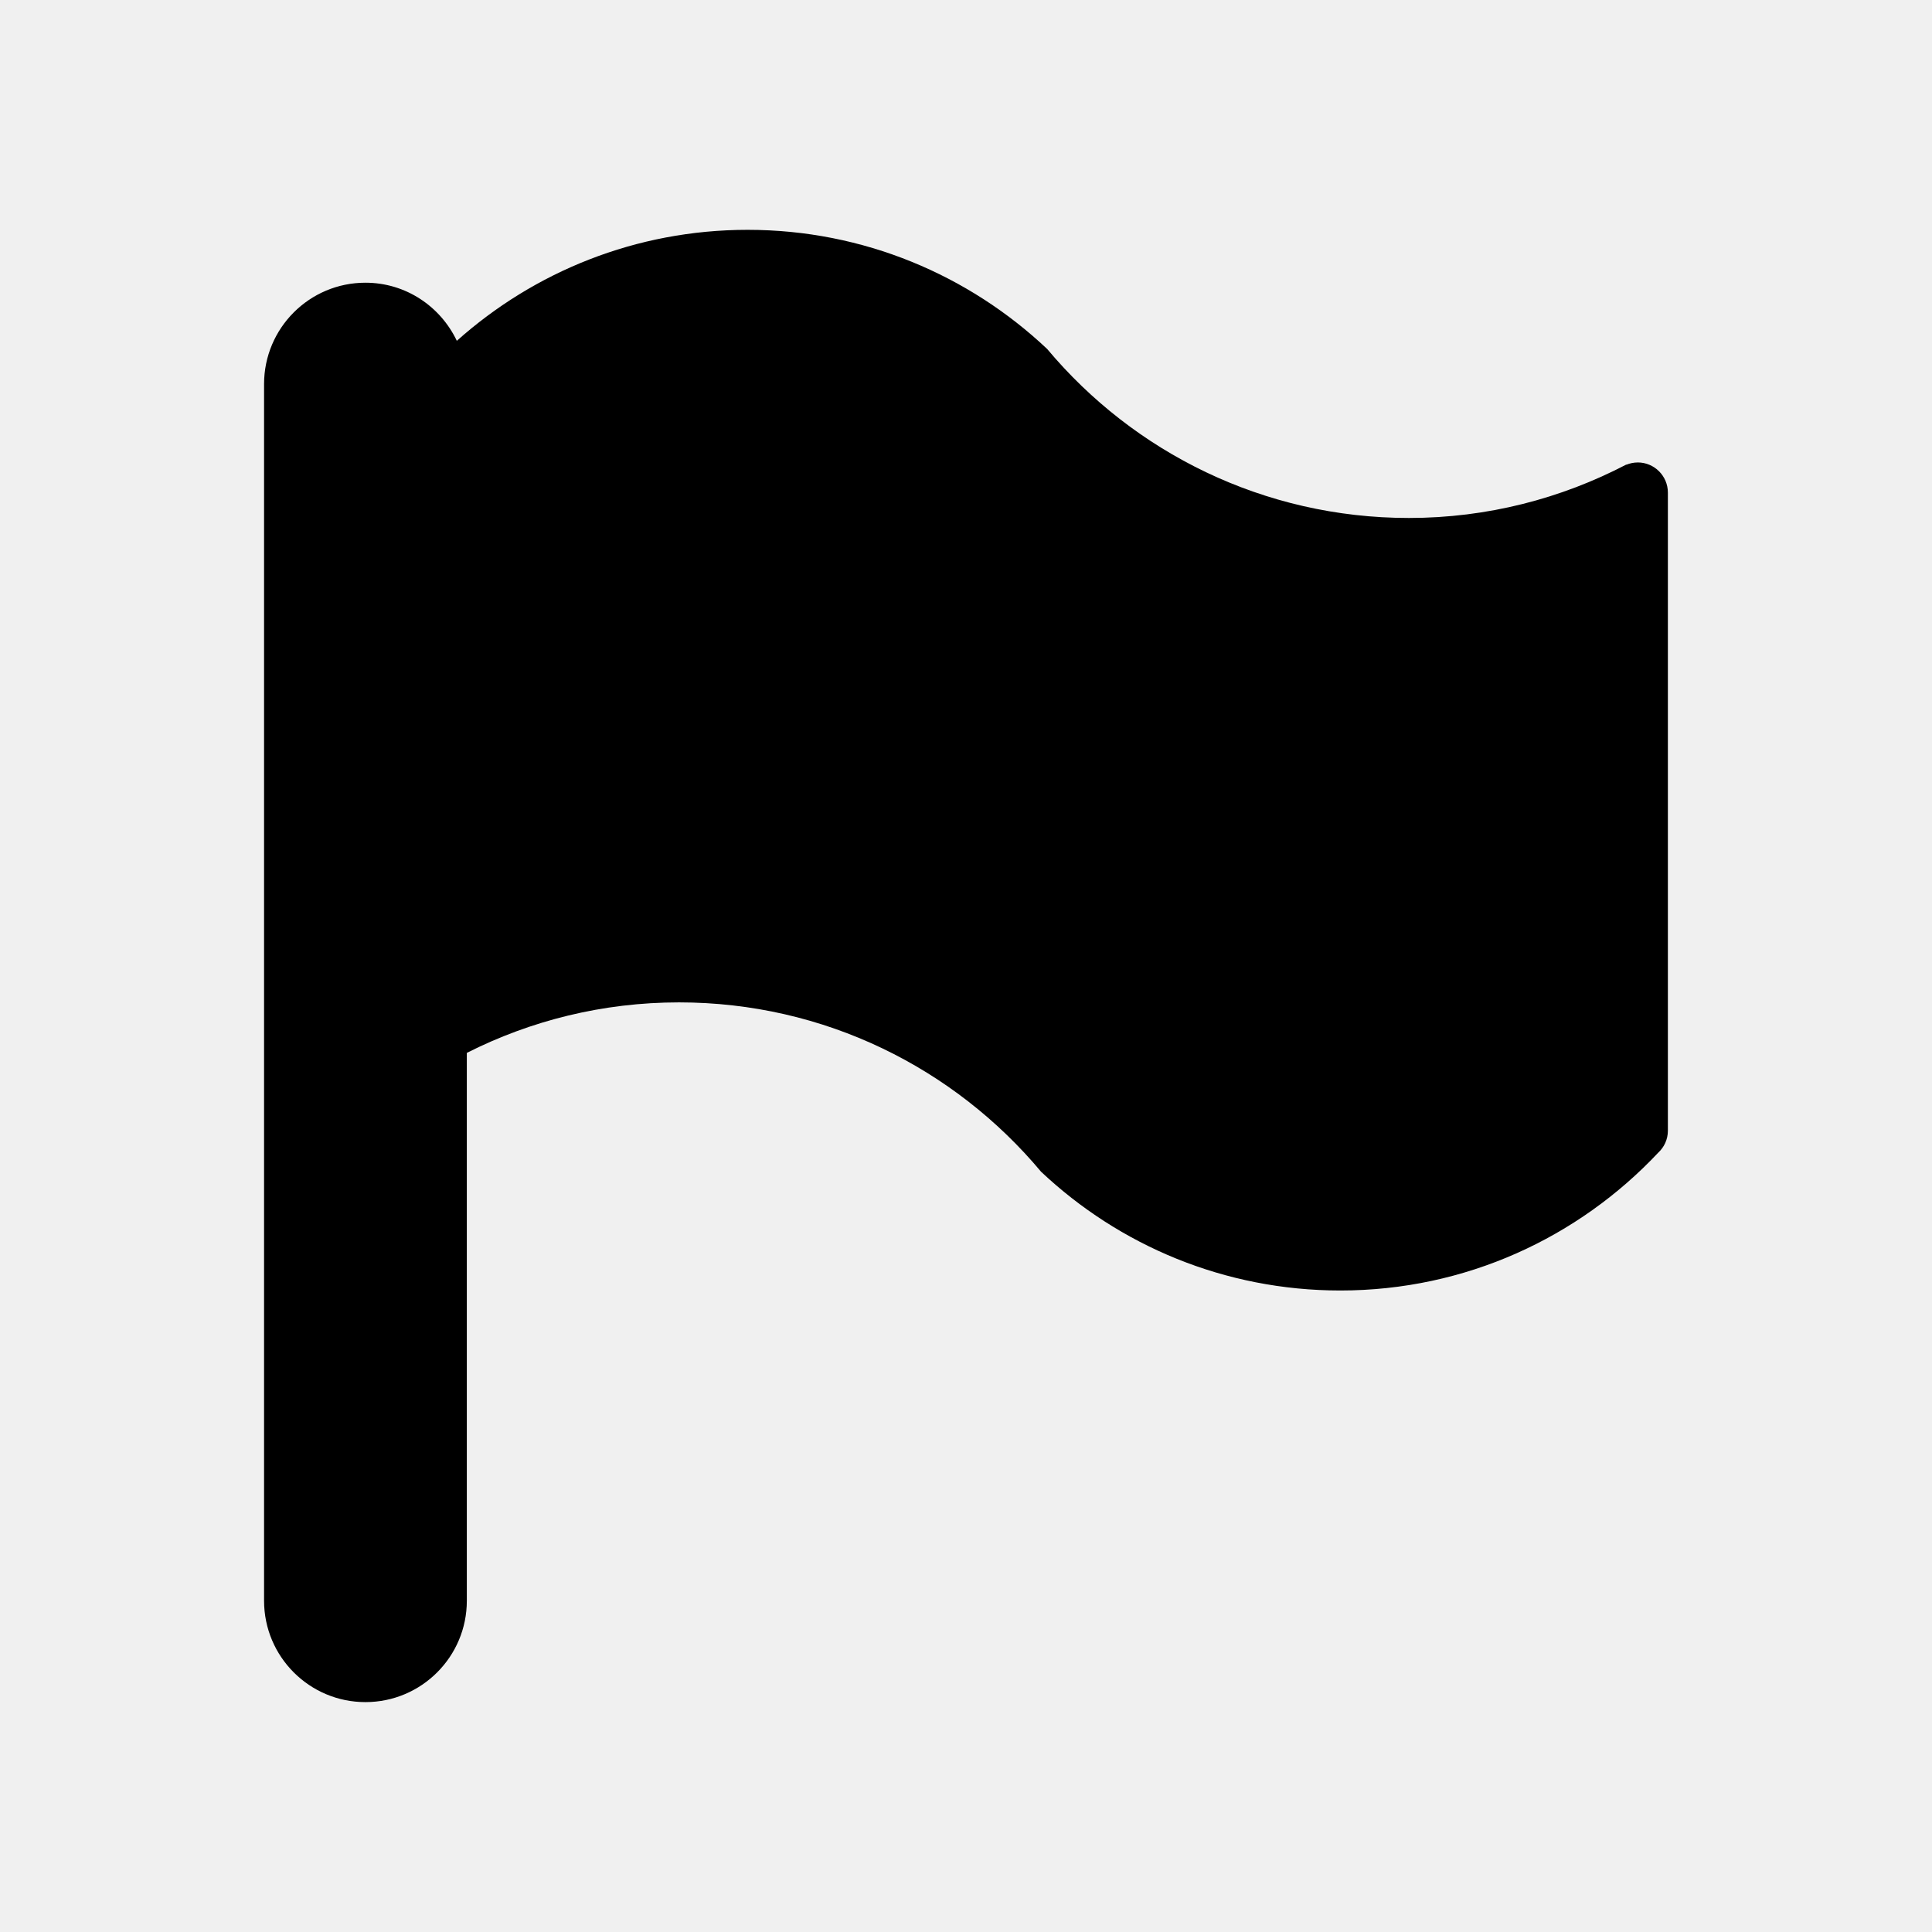
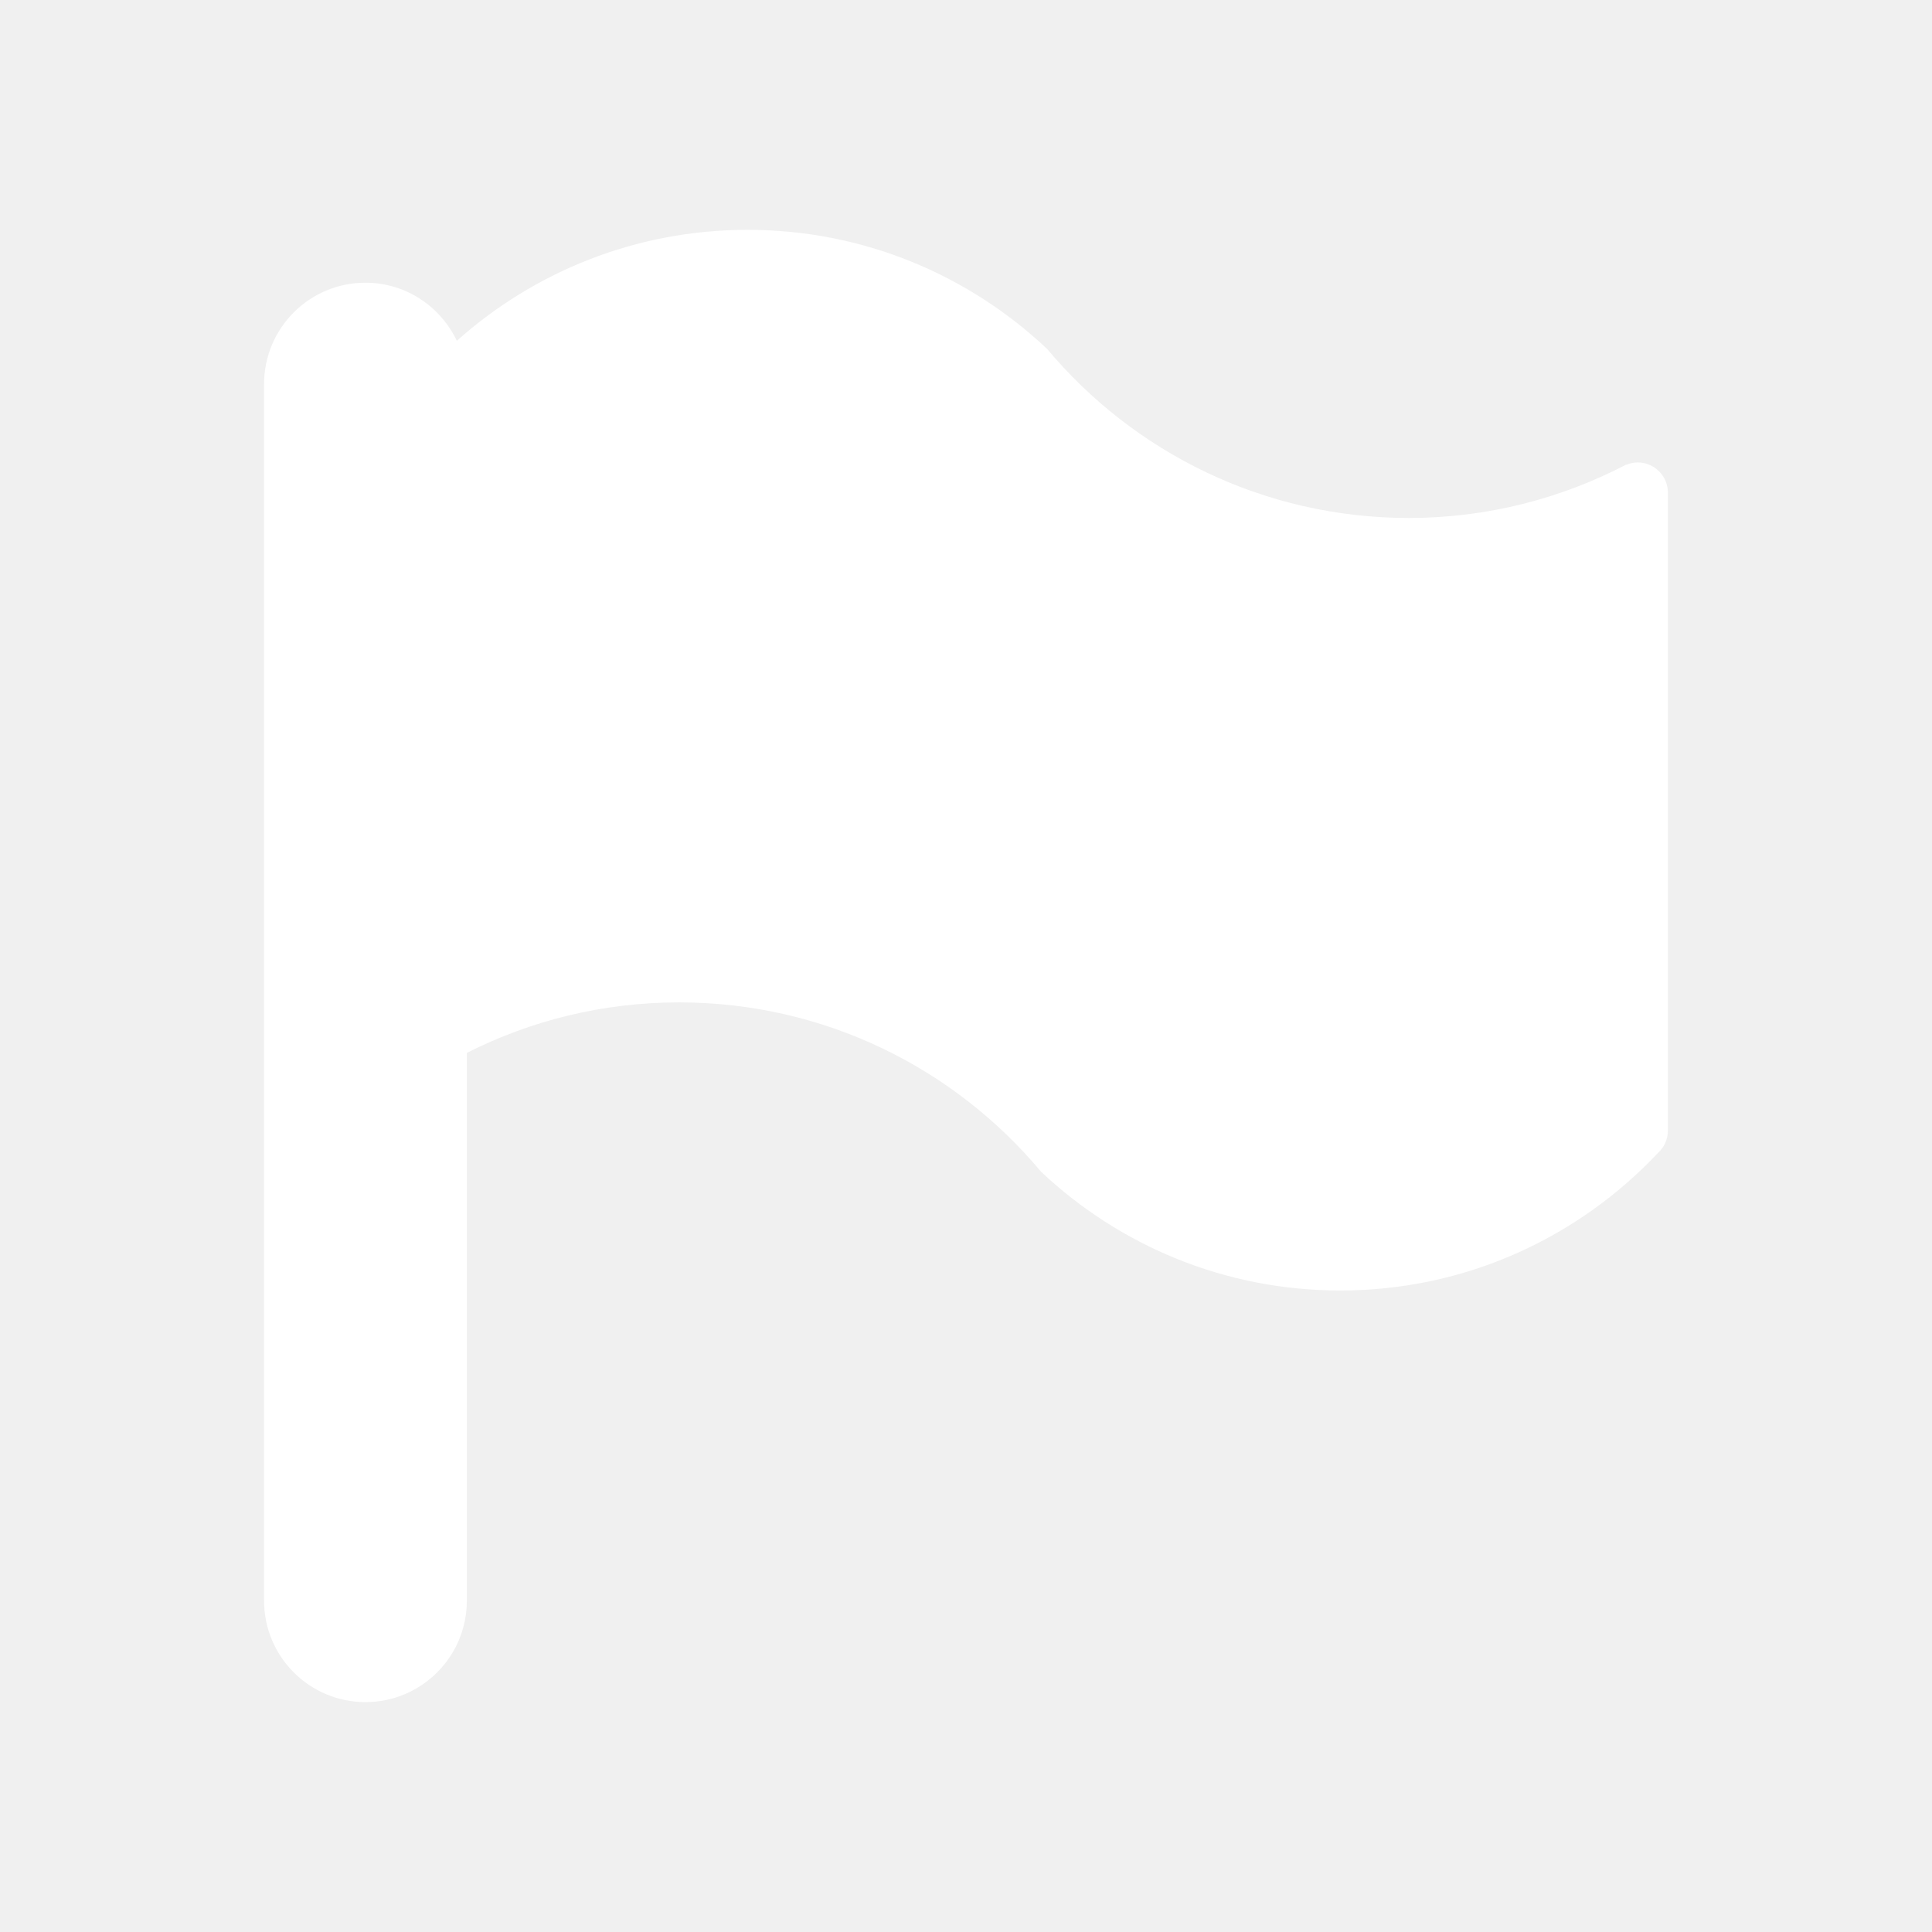
<svg xmlns="http://www.w3.org/2000/svg" width="100" height="100" viewBox="0 0 100 100">
-   <path d="M84.772 23.937c-.21 0-.41.043-.593.118v-.01c-3.37 1.757-7.192 2.765-11.254 2.765-7.52 0-14.244-3.4-18.724-8.747-4.048-3.82-9.5-6.167-15.504-6.167-5.782 0-11.054 2.174-15.052 5.745-.842-1.773-2.635-3.008-4.73-3.008-2.897 0-5.247 2.35-5.247 5.247v62.973c0 2.898 2.35 5.248 5.247 5.248 2.898 0 5.248-2.35 5.248-5.247V54.497c3.302-1.668 7.03-2.614 10.984-2.614 7.53 0 14.26 3.41 18.74 8.767 4.045 3.81 9.492 6.146 15.487 6.146 6.49 0 12.328-2.747 16.45-7.128.31-.285.505-.69.505-1.142v-33.03c0-.86-.7-1.56-1.56-1.56z" />
+   <path fill="#fff" d="M84.772 23.937c-.21 0-.41.043-.593.118v-.01c-3.37 1.757-7.192 2.765-11.254 2.765-7.52 0-14.244-3.4-18.724-8.747-4.048-3.82-9.5-6.167-15.504-6.167-5.782 0-11.054 2.174-15.052 5.745-.842-1.773-2.635-3.008-4.73-3.008-2.897 0-5.247 2.35-5.247 5.247v62.973c0 2.898 2.35 5.248 5.247 5.248 2.898 0 5.248-2.35 5.248-5.247V54.497c3.302-1.668 7.03-2.614 10.984-2.614 7.53 0 14.26 3.41 18.74 8.767 4.045 3.81 9.492 6.146 15.487 6.146 6.49 0 12.328-2.747 16.45-7.128.31-.285.505-.69.505-1.142v-33.03c0-.86-.7-1.56-1.56-1.56z" />
</svg>
